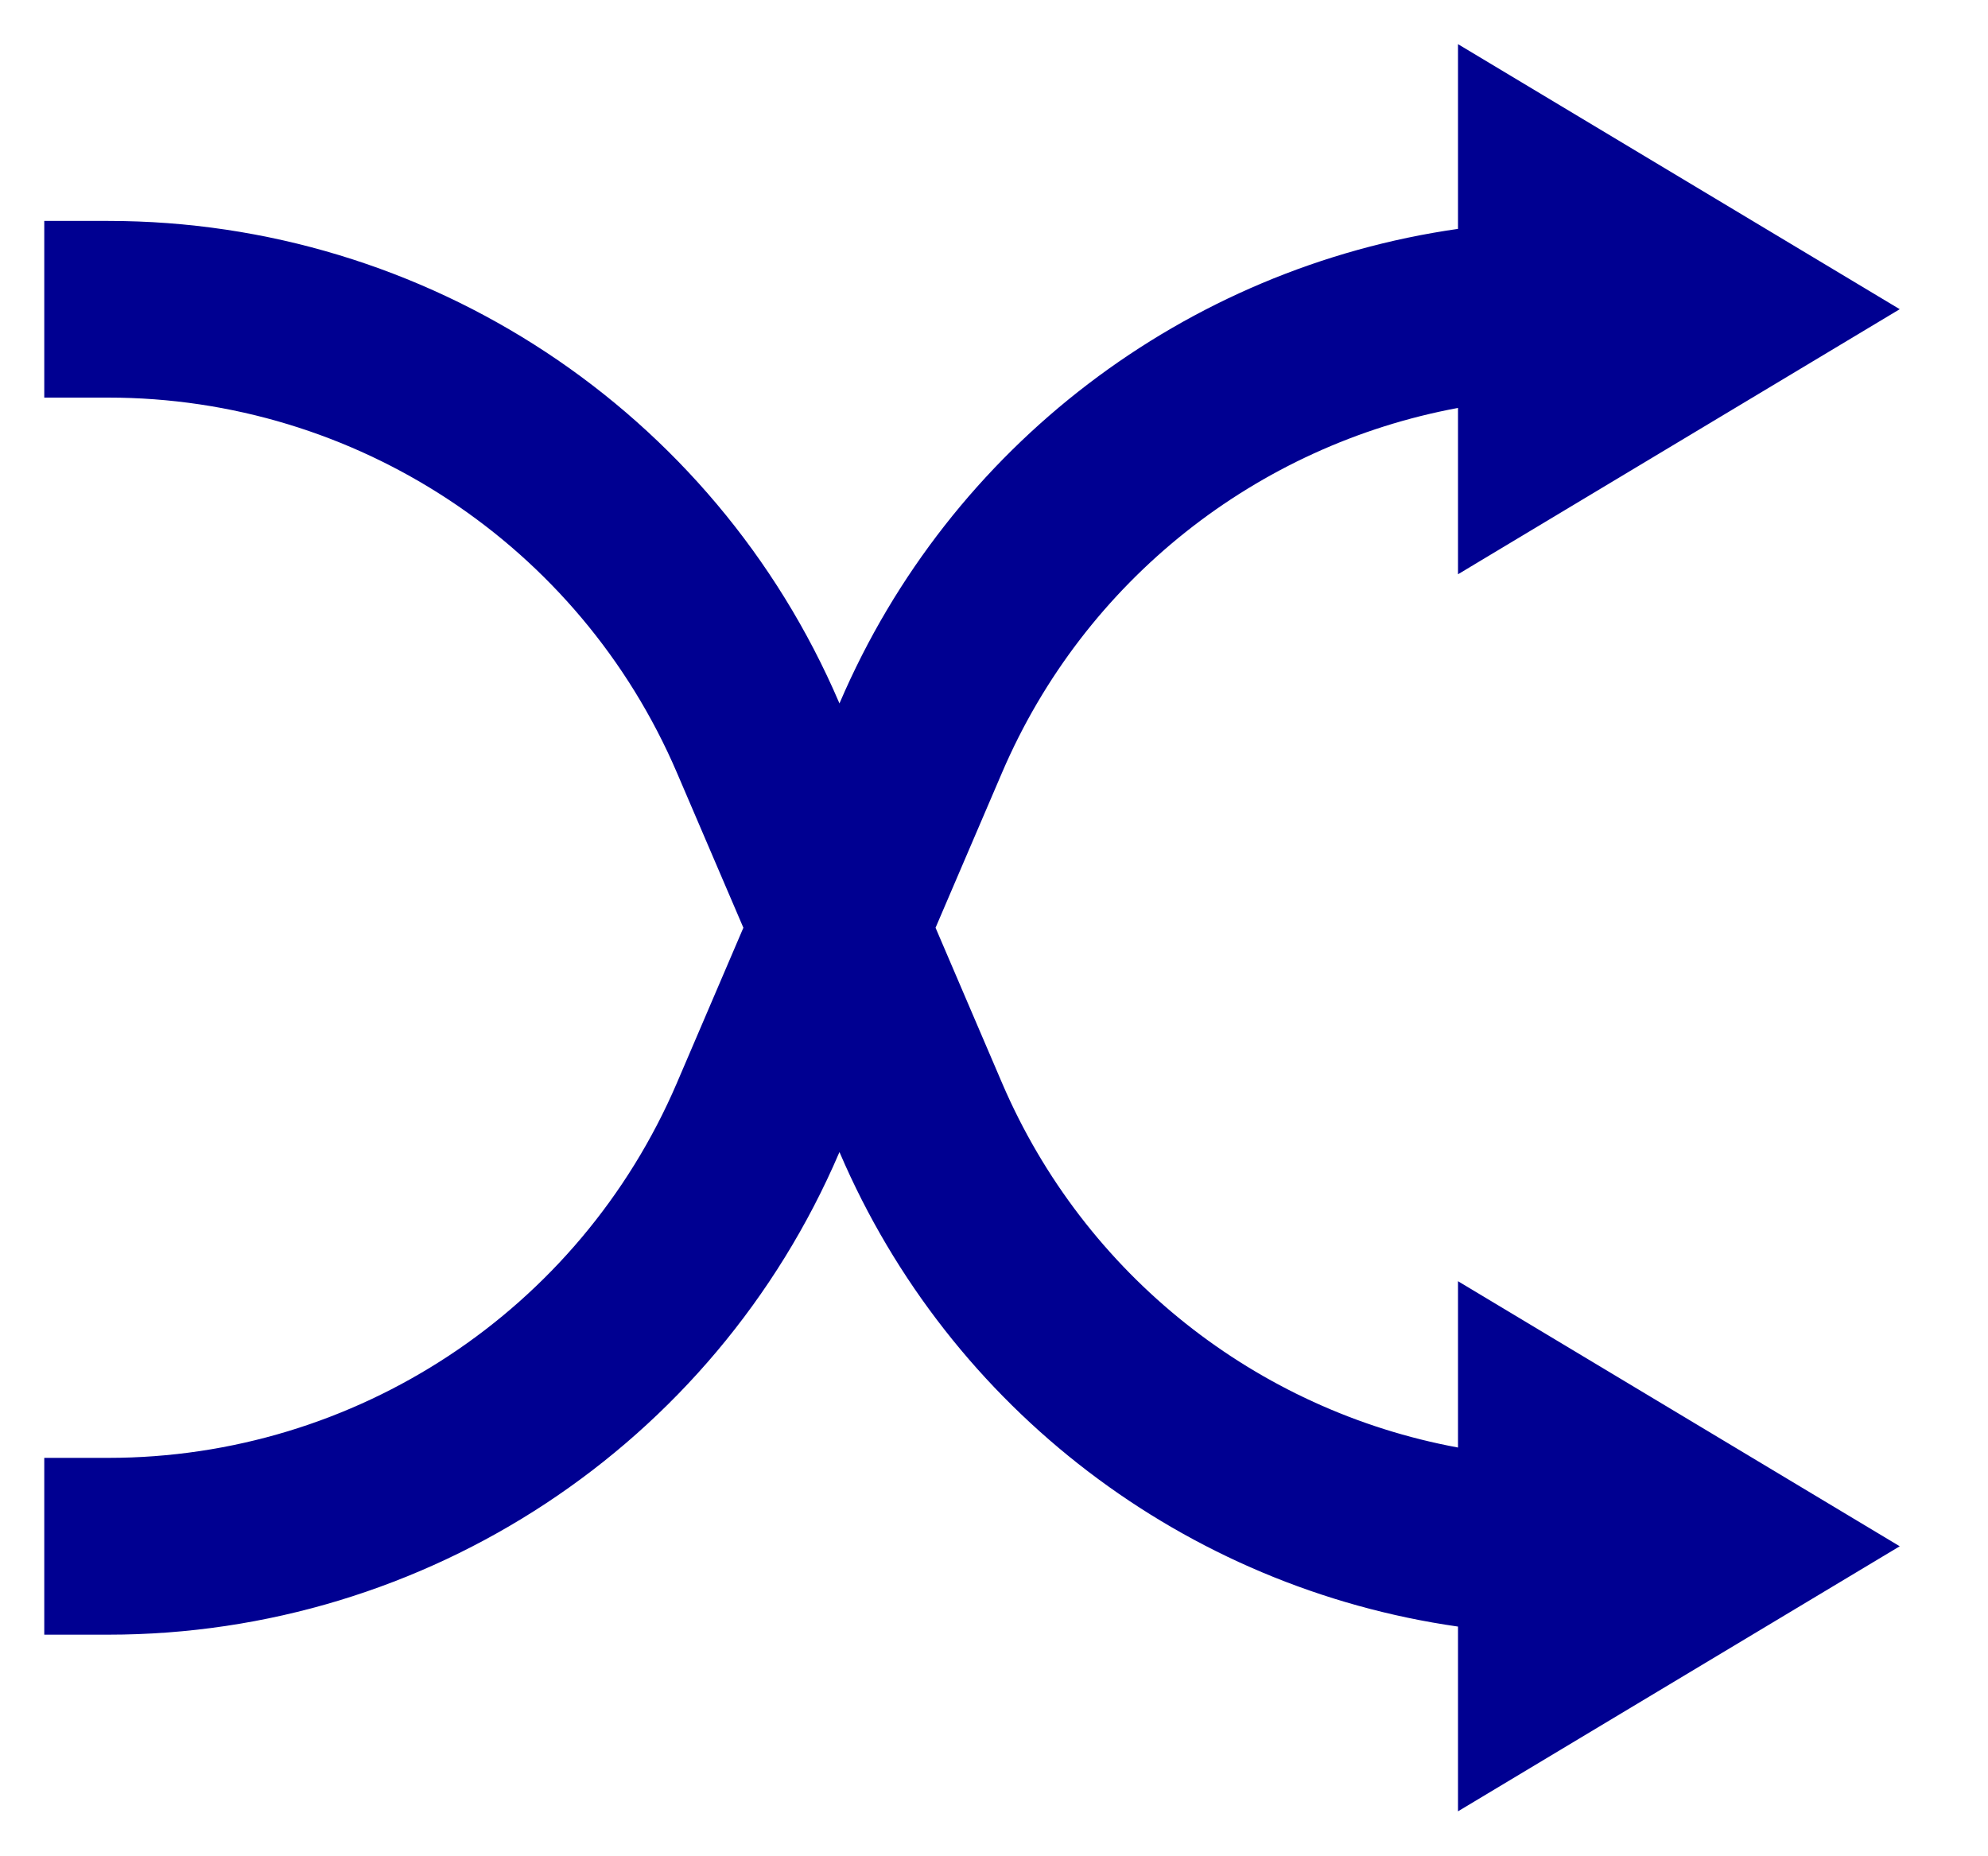
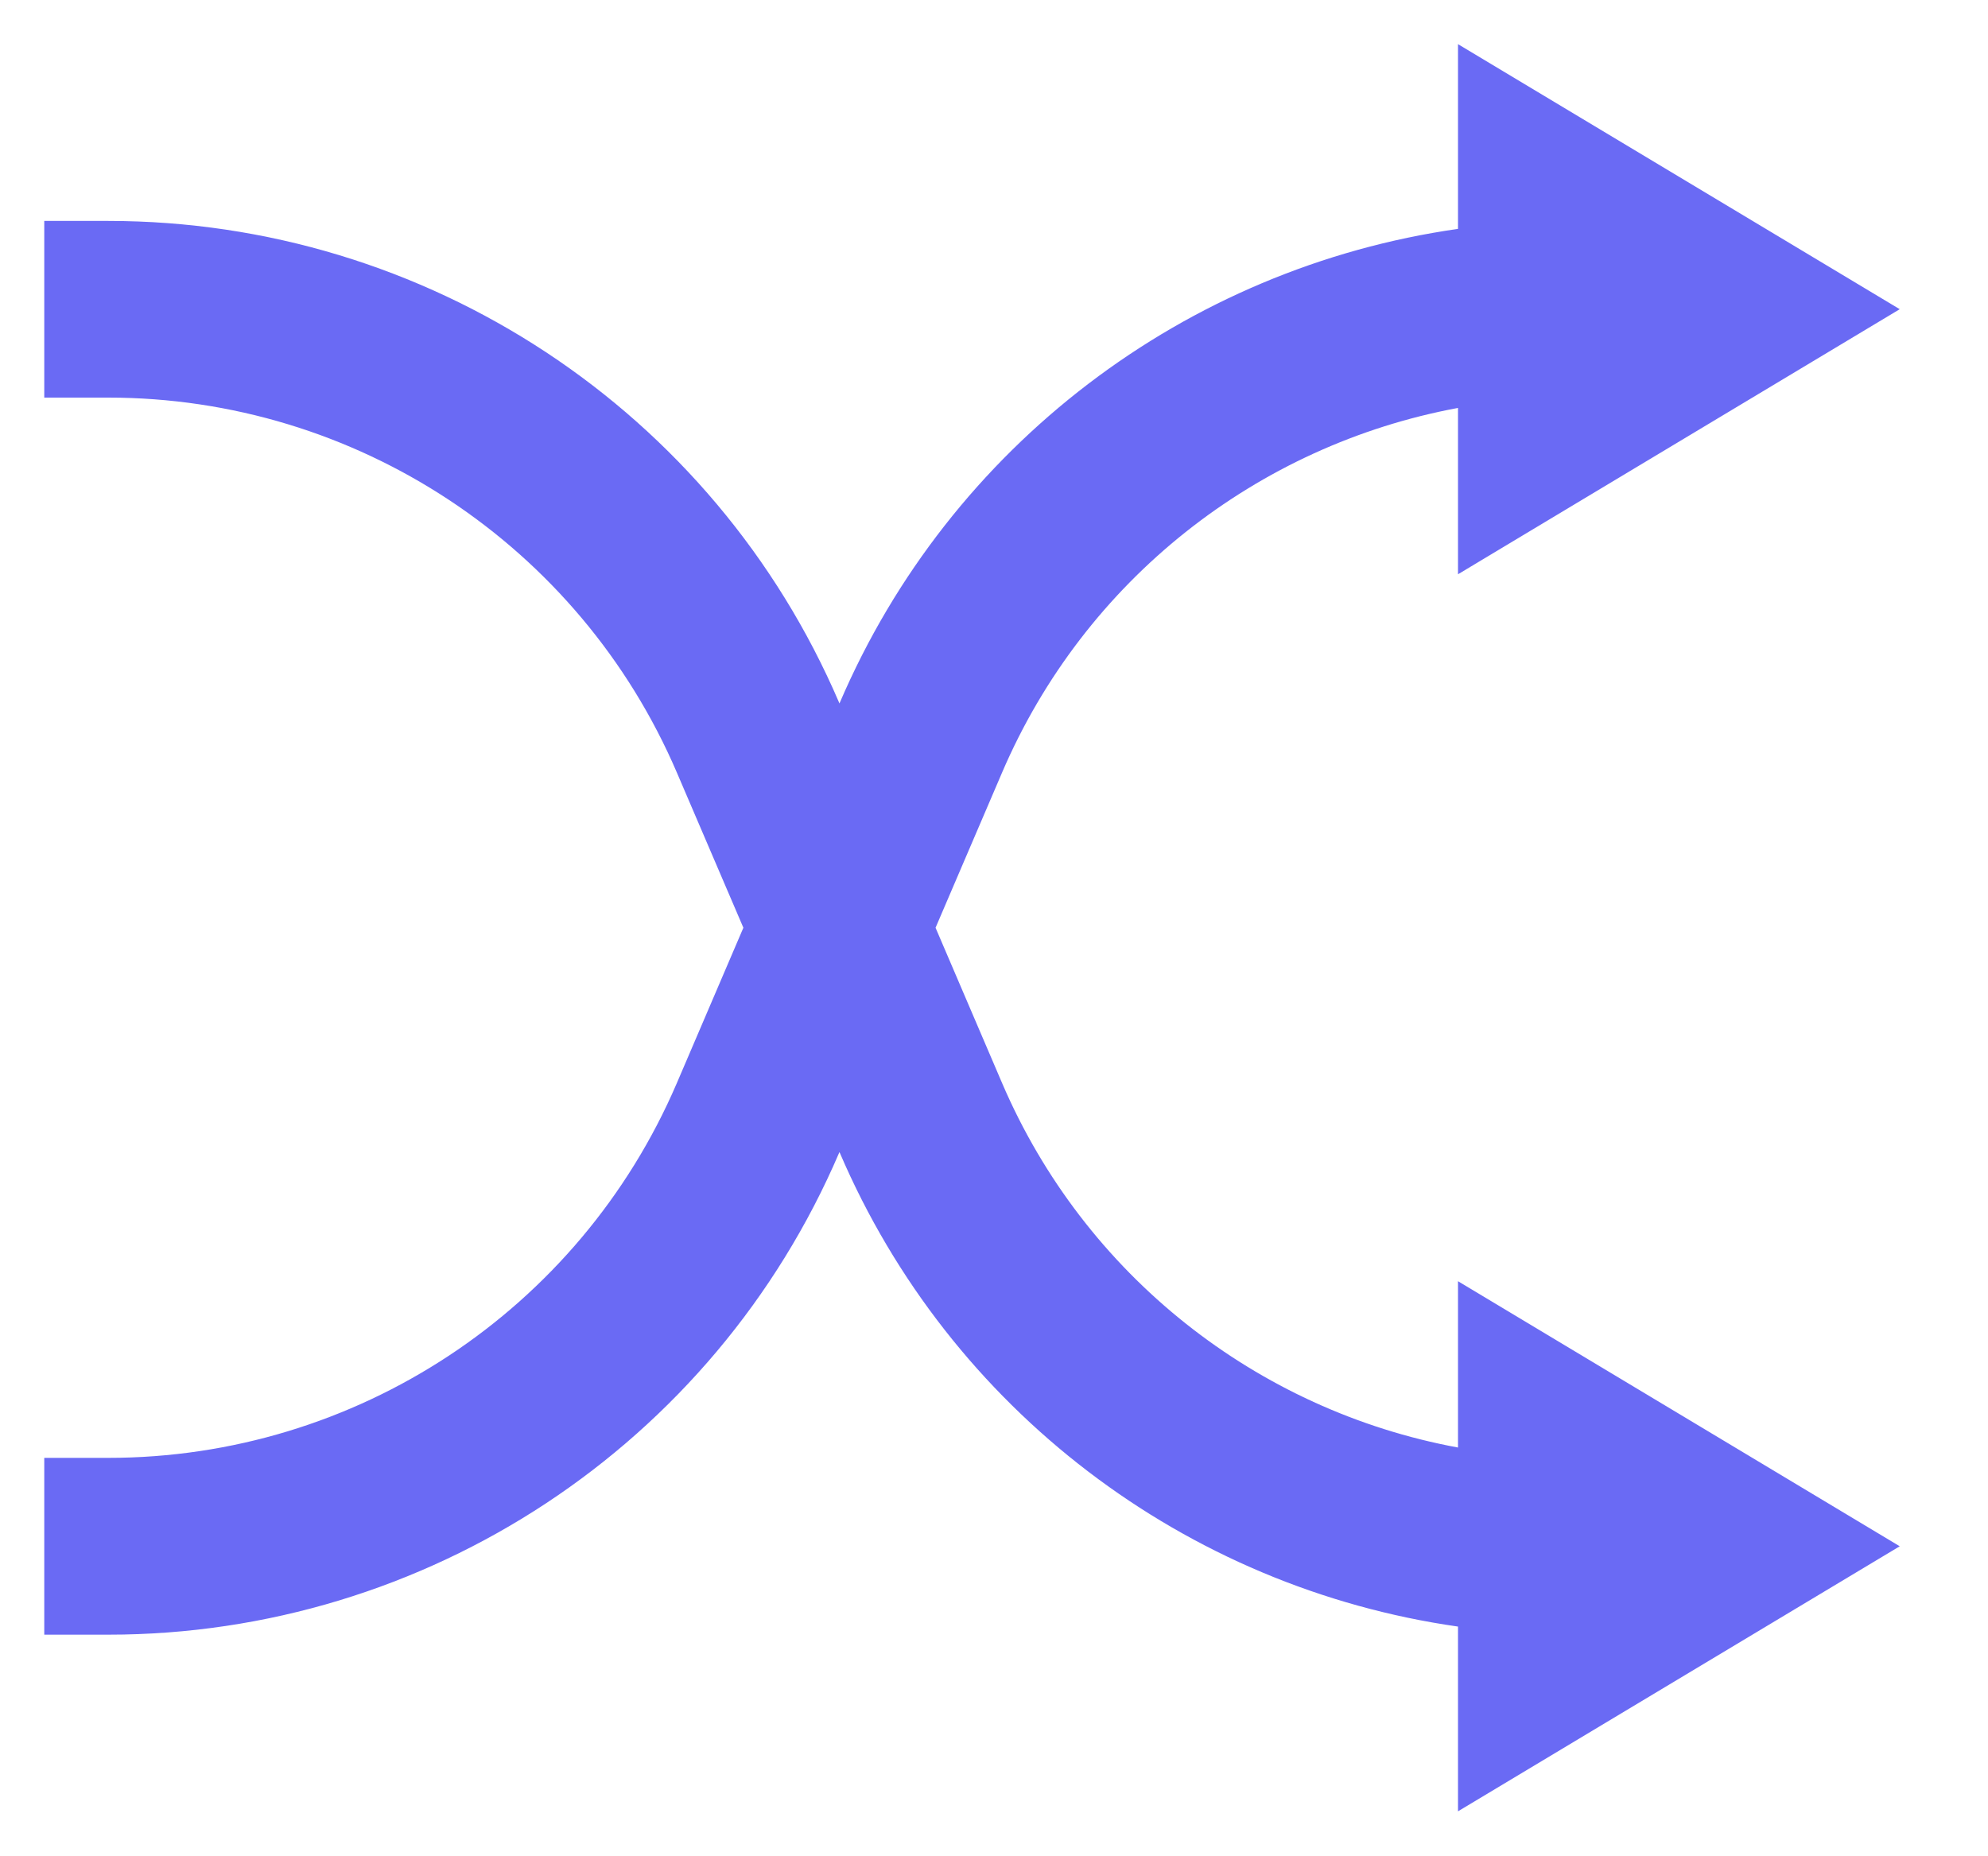
<svg xmlns="http://www.w3.org/2000/svg" width="15" height="14" viewBox="0 0 15 14" fill="none">
-   <path d="M11.001 10.922V9.667L14.334 11.667L11.001 13.667V12.273C8.949 11.98 7.168 10.639 6.336 8.697L6.334 8.693L6.332 8.697C5.387 10.903 3.217 12.334 0.817 12.334H0.334V11H0.817C2.684 11 4.371 9.888 5.107 8.172L5.609 7L5.107 5.829C4.371 4.113 2.684 3 0.817 3H0.334V1.667H0.817C3.217 1.667 5.387 3.097 6.332 5.303L6.334 5.308L6.336 5.303C7.168 3.361 8.949 2.02 11.001 1.727V0.333L14.334 2.333L11.001 4.333V3.078C9.485 3.359 8.183 4.378 7.561 5.829L7.059 7L7.561 8.172C8.183 9.622 9.485 10.642 11.001 10.922Z" fill="#000091" />
+   <path d="M11.001 10.922V9.667L14.334 11.667L11.001 13.667V12.273C8.949 11.98 7.168 10.639 6.336 8.697L6.334 8.693L6.332 8.697C5.387 10.903 3.217 12.334 0.817 12.334H0.334V11H0.817C2.684 11 4.371 9.888 5.107 8.172L5.609 7L5.107 5.829C4.371 4.113 2.684 3 0.817 3H0.334V1.667H0.817C3.217 1.667 5.387 3.097 6.332 5.303L6.334 5.308L6.336 5.303C7.168 3.361 8.949 2.02 11.001 1.727V0.333L14.334 2.333L11.001 4.333V3.078C9.485 3.359 8.183 4.378 7.561 5.829L7.059 7L7.561 8.172C8.183 9.622 9.485 10.642 11.001 10.922Z" fill="#6A6AF4" />
</svg>
